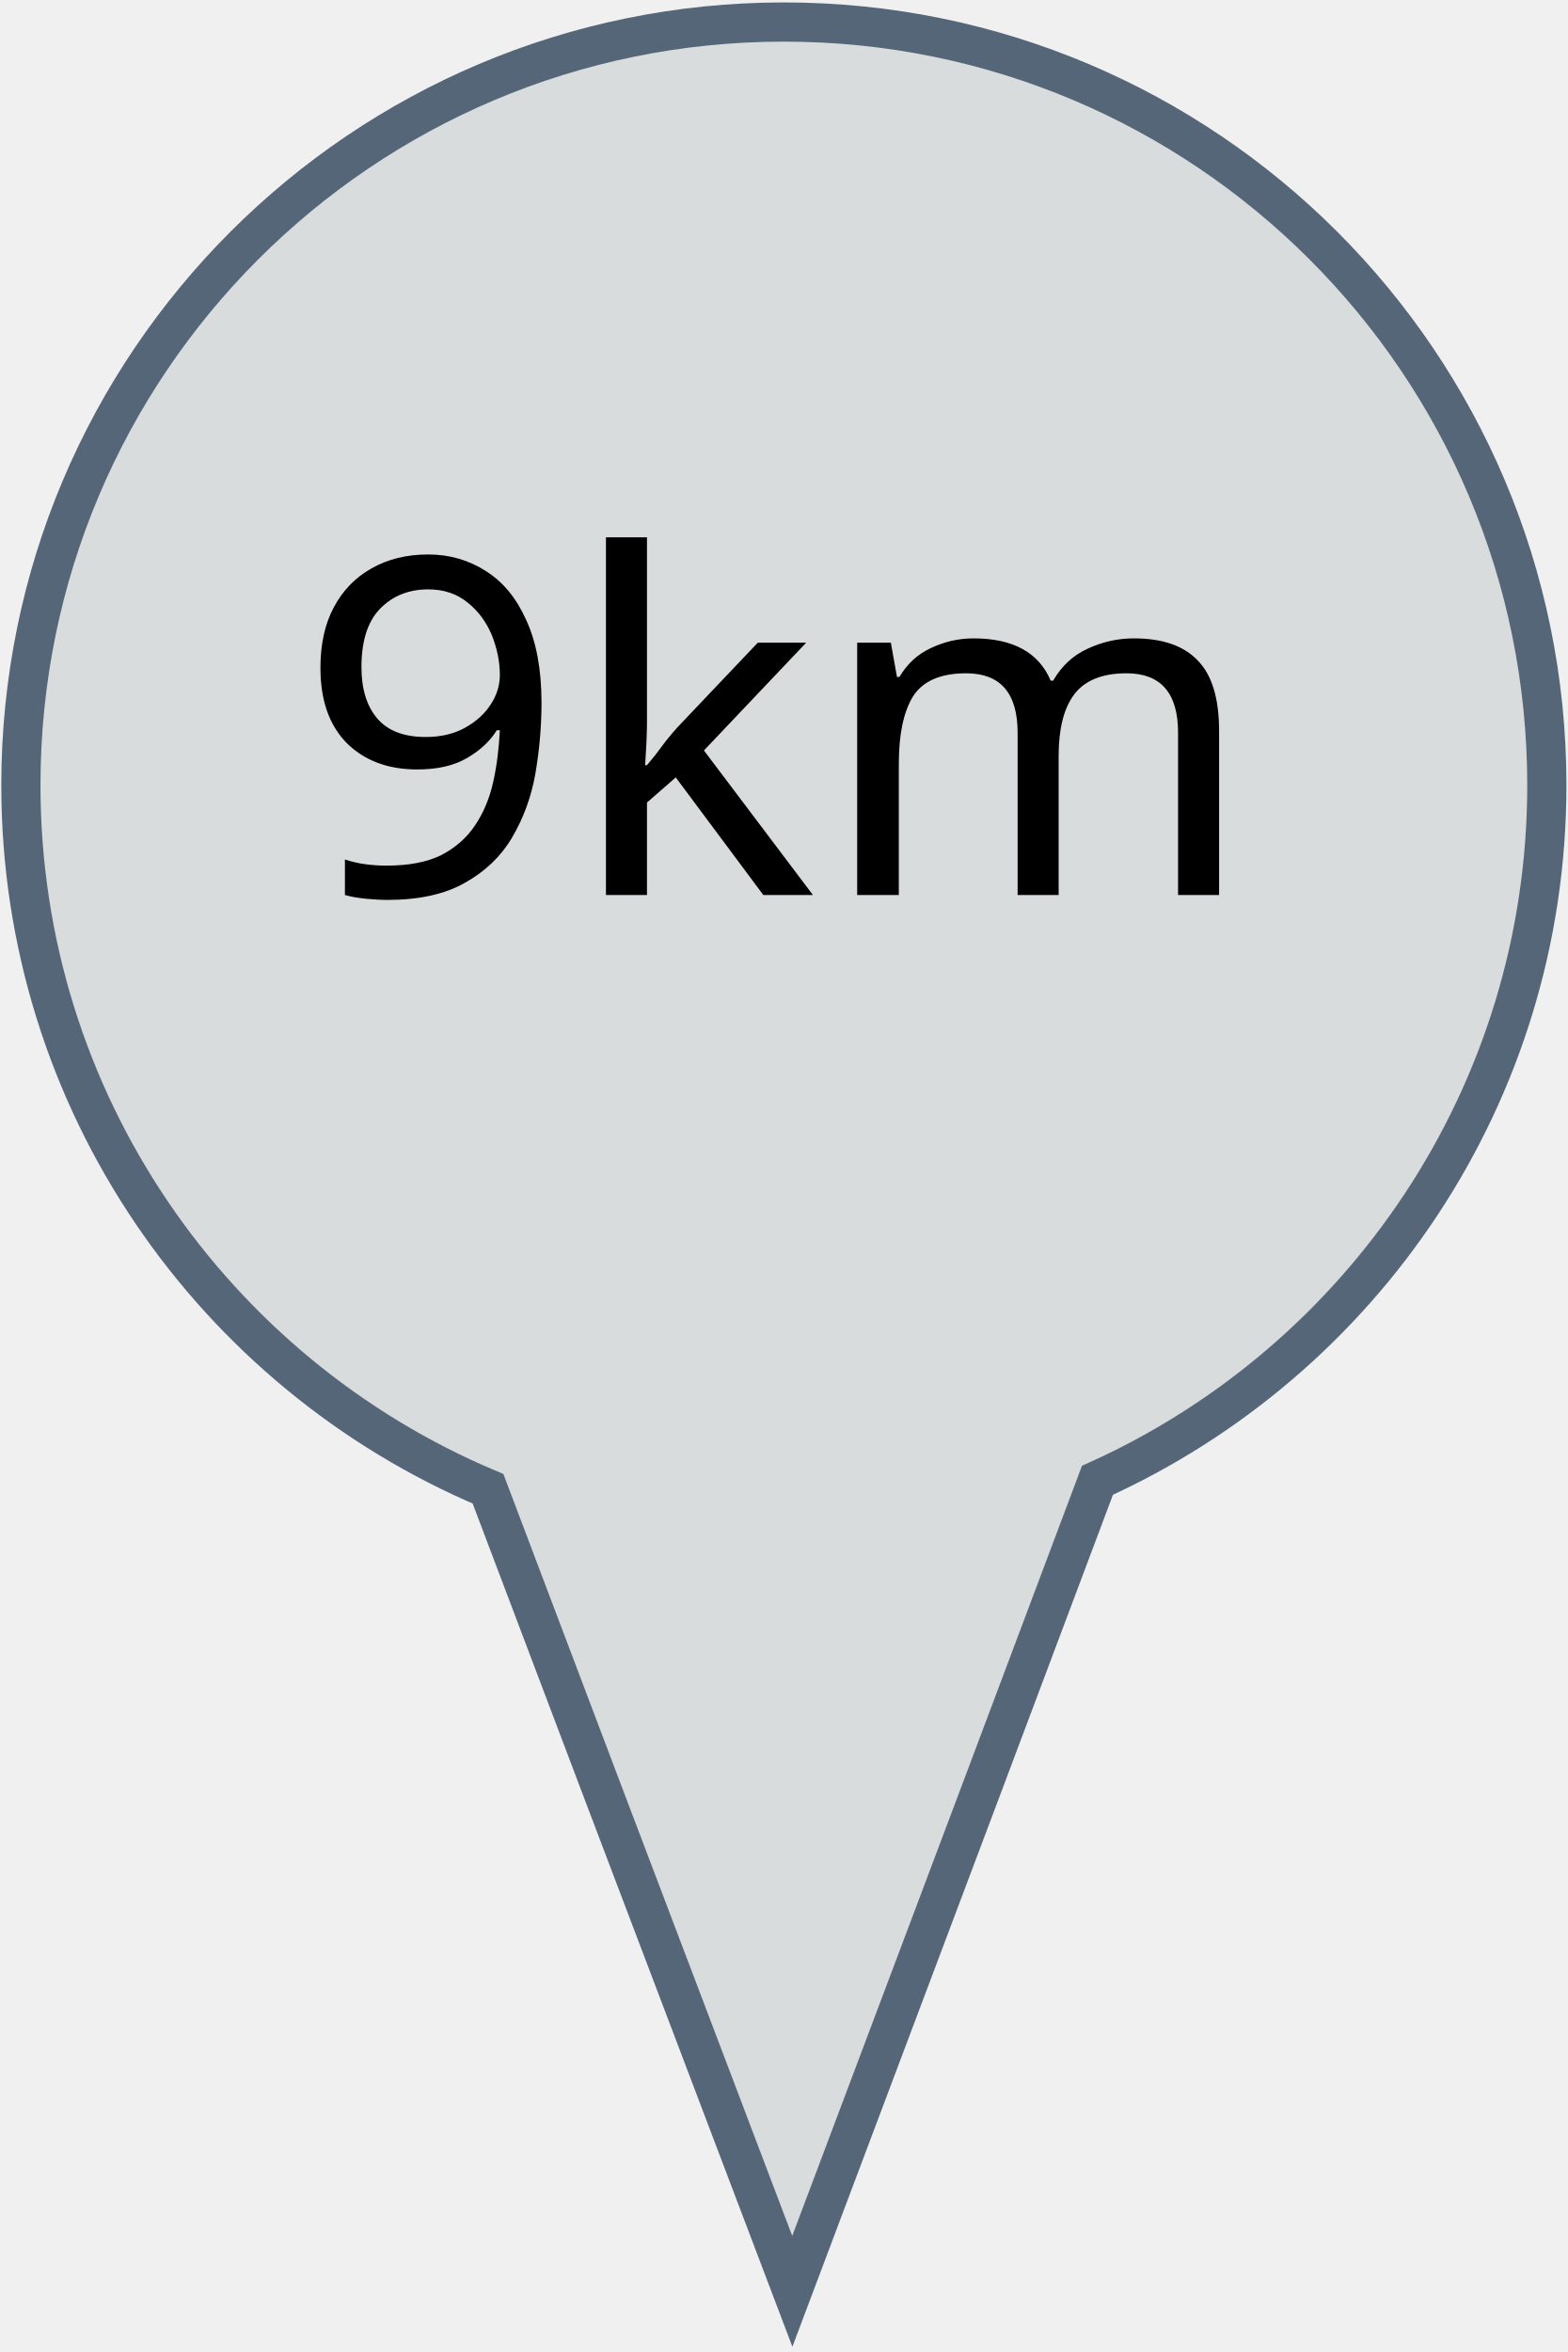
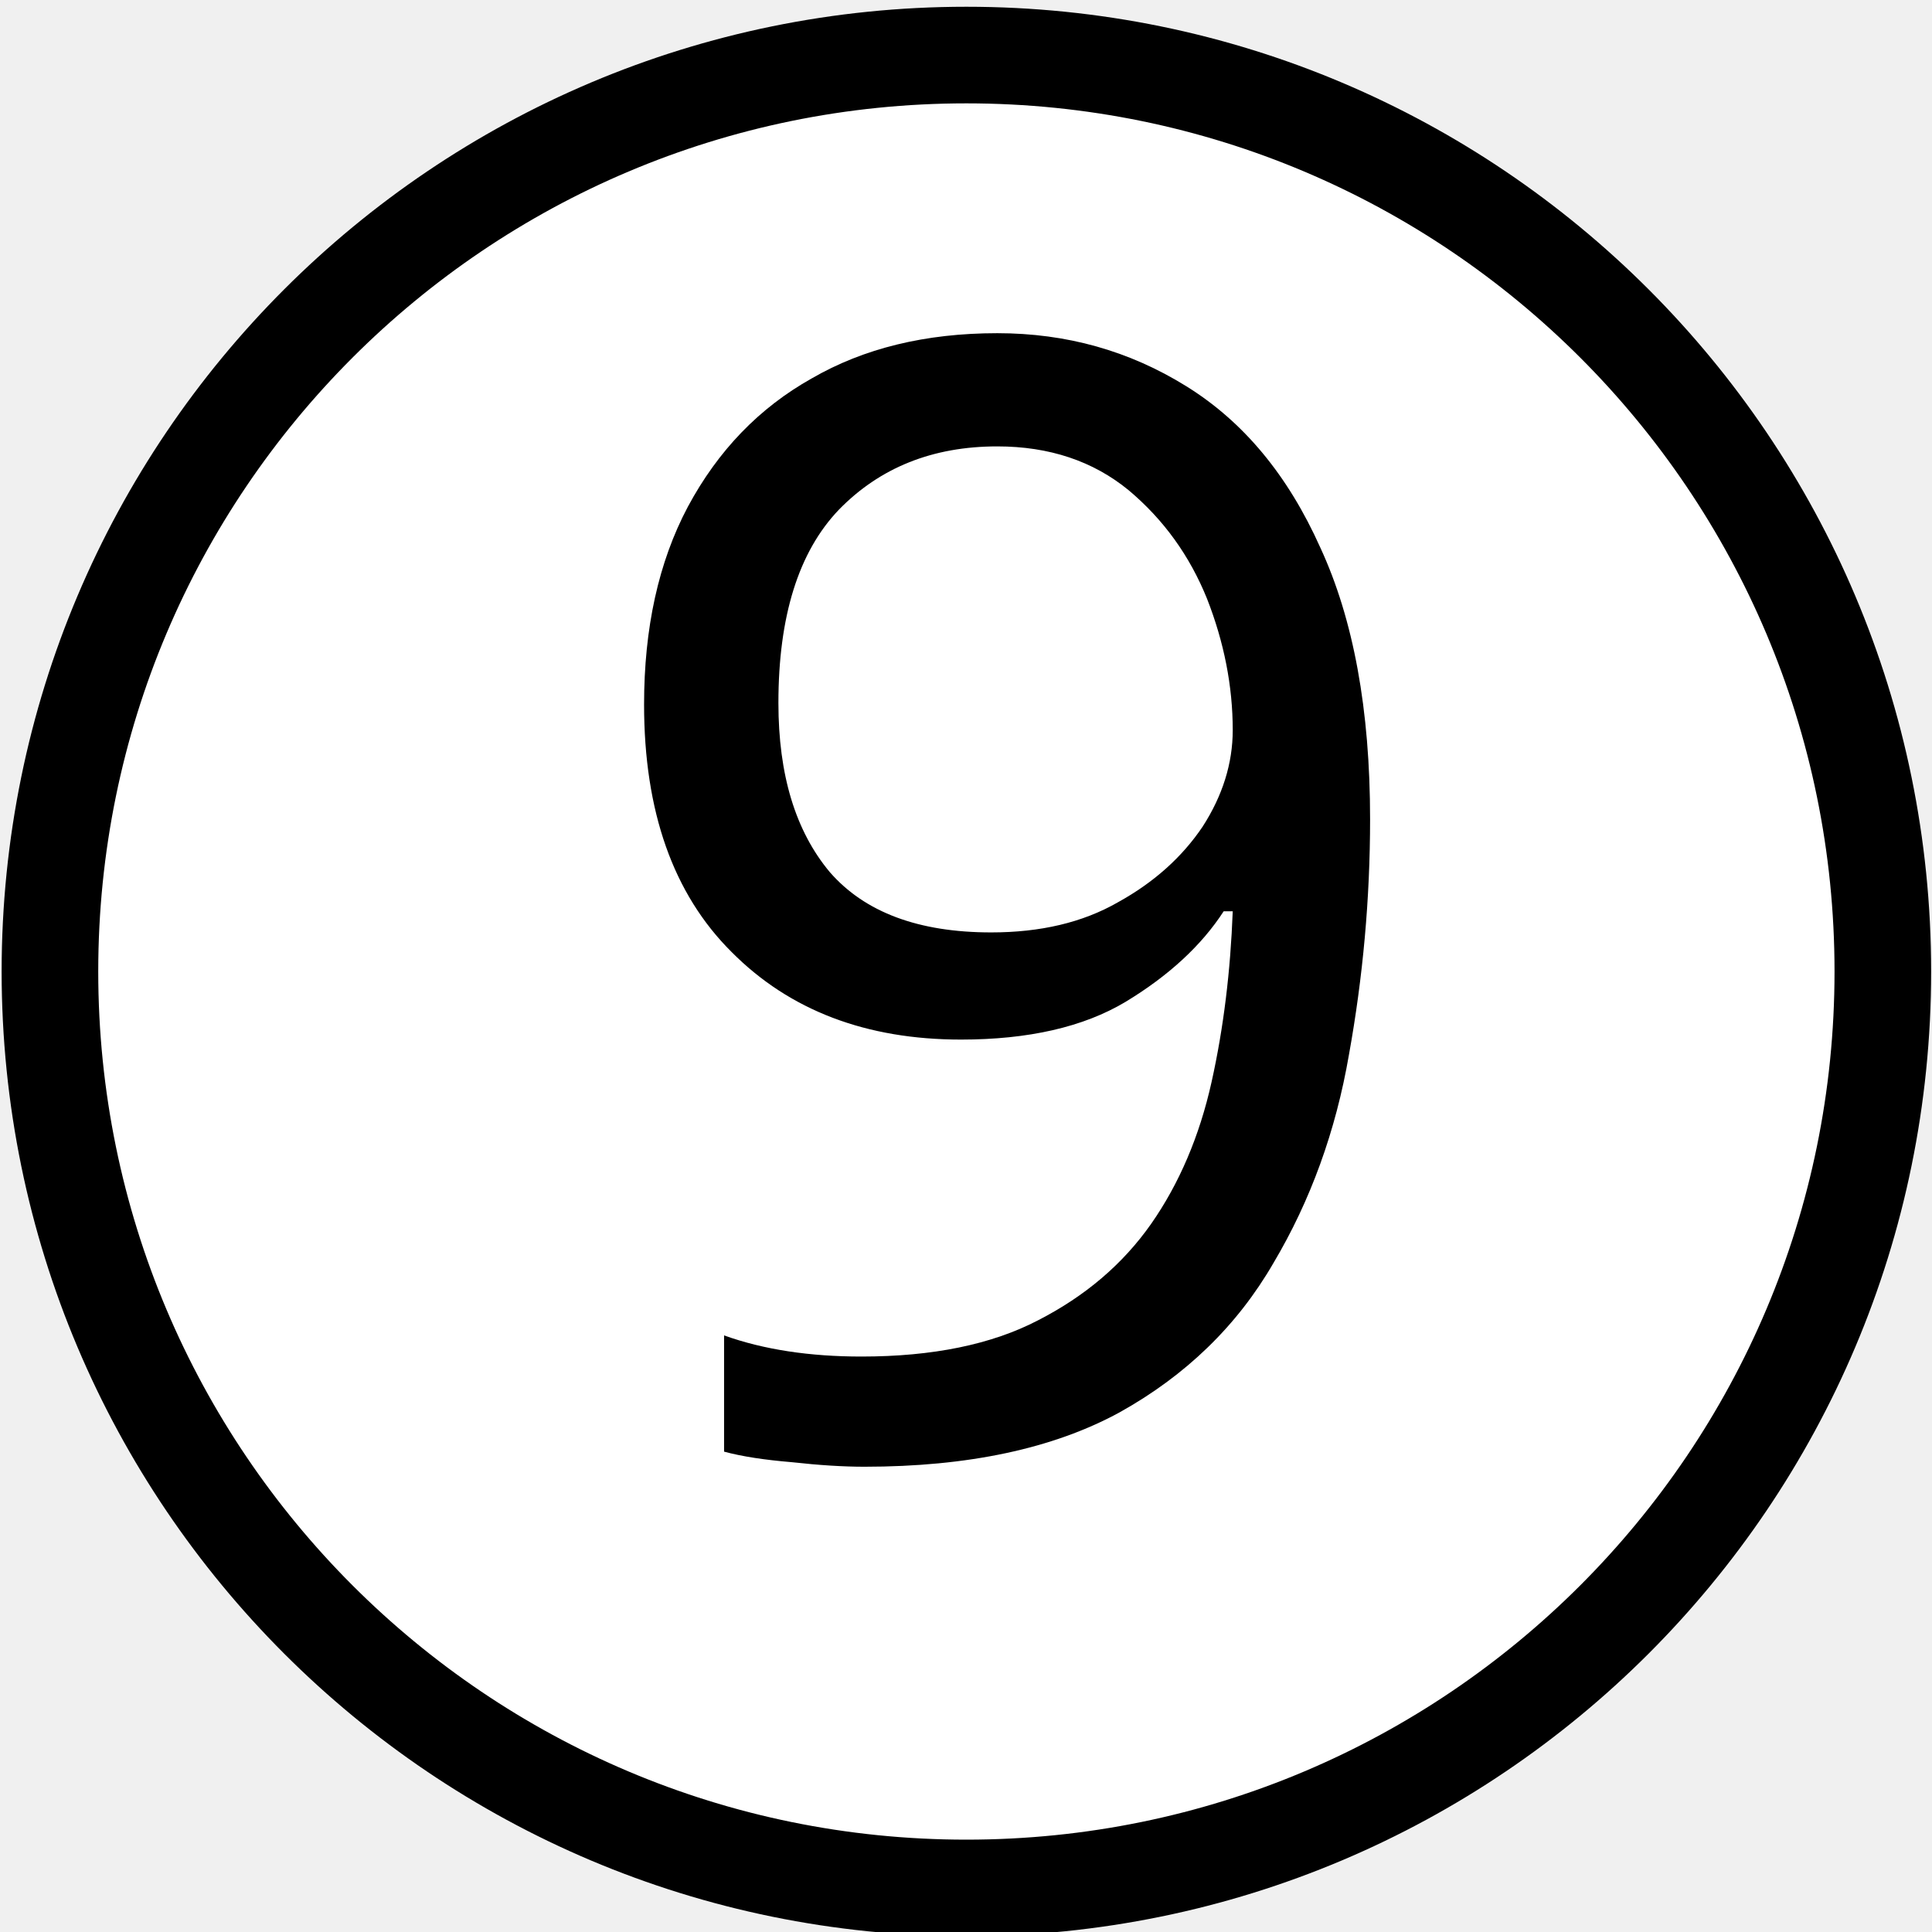
- <svg xmlns="http://www.w3.org/2000/svg" version="1.1" id="Calque_1" x="0px" y="0px" width="40px" height="60px" viewBox="0 0 40 60" enable-background="new 0 0 40 60" xml:space="preserve">
-   <path fill="#D8DCDD" stroke="#566679" stroke-miterlimit="10" d="M39.468,20.03C39.468,9.278,30.752,0.562,20,0.562  S0.533,9.278,0.533,20.03c0,8.075,4.917,15,11.919,17.949l2.969,7.842l4.795,12.631l4.761-12.642l3.025-8.047  C34.759,34.709,39.468,27.926,39.468,20.03z" />
-   <rect y="14" fill="none" width="40.125" height="10.5" />
-   <text transform="matrix(1 0 0 1 7.582 22.832)" font-family="'CenturyGothic-Bold'" font-size="12">9km</text>
+ <svg xmlns="http://www.w3.org/2000/svg" version="1.1" id="Calque_1" x="0px" y="0px" width="20px" height="20px" viewBox="0 0 20 20" enable-background="new 0 0 20 20" xml:space="preserve">
+   <circle fill="#FFFFFF" stroke="#000000" stroke-miterlimit="10" cx="10.004" cy="10.057" r="9.487" />
+   <rect y="3.667" fill="none" width="19.949" height="14.208" />
+   <text transform="matrix(1 0 0 1 5.8706 15.0273)" font-family="'MyriadPro-Regular'" font-size="16" letter-spacing="-1">9</text>
</svg>
